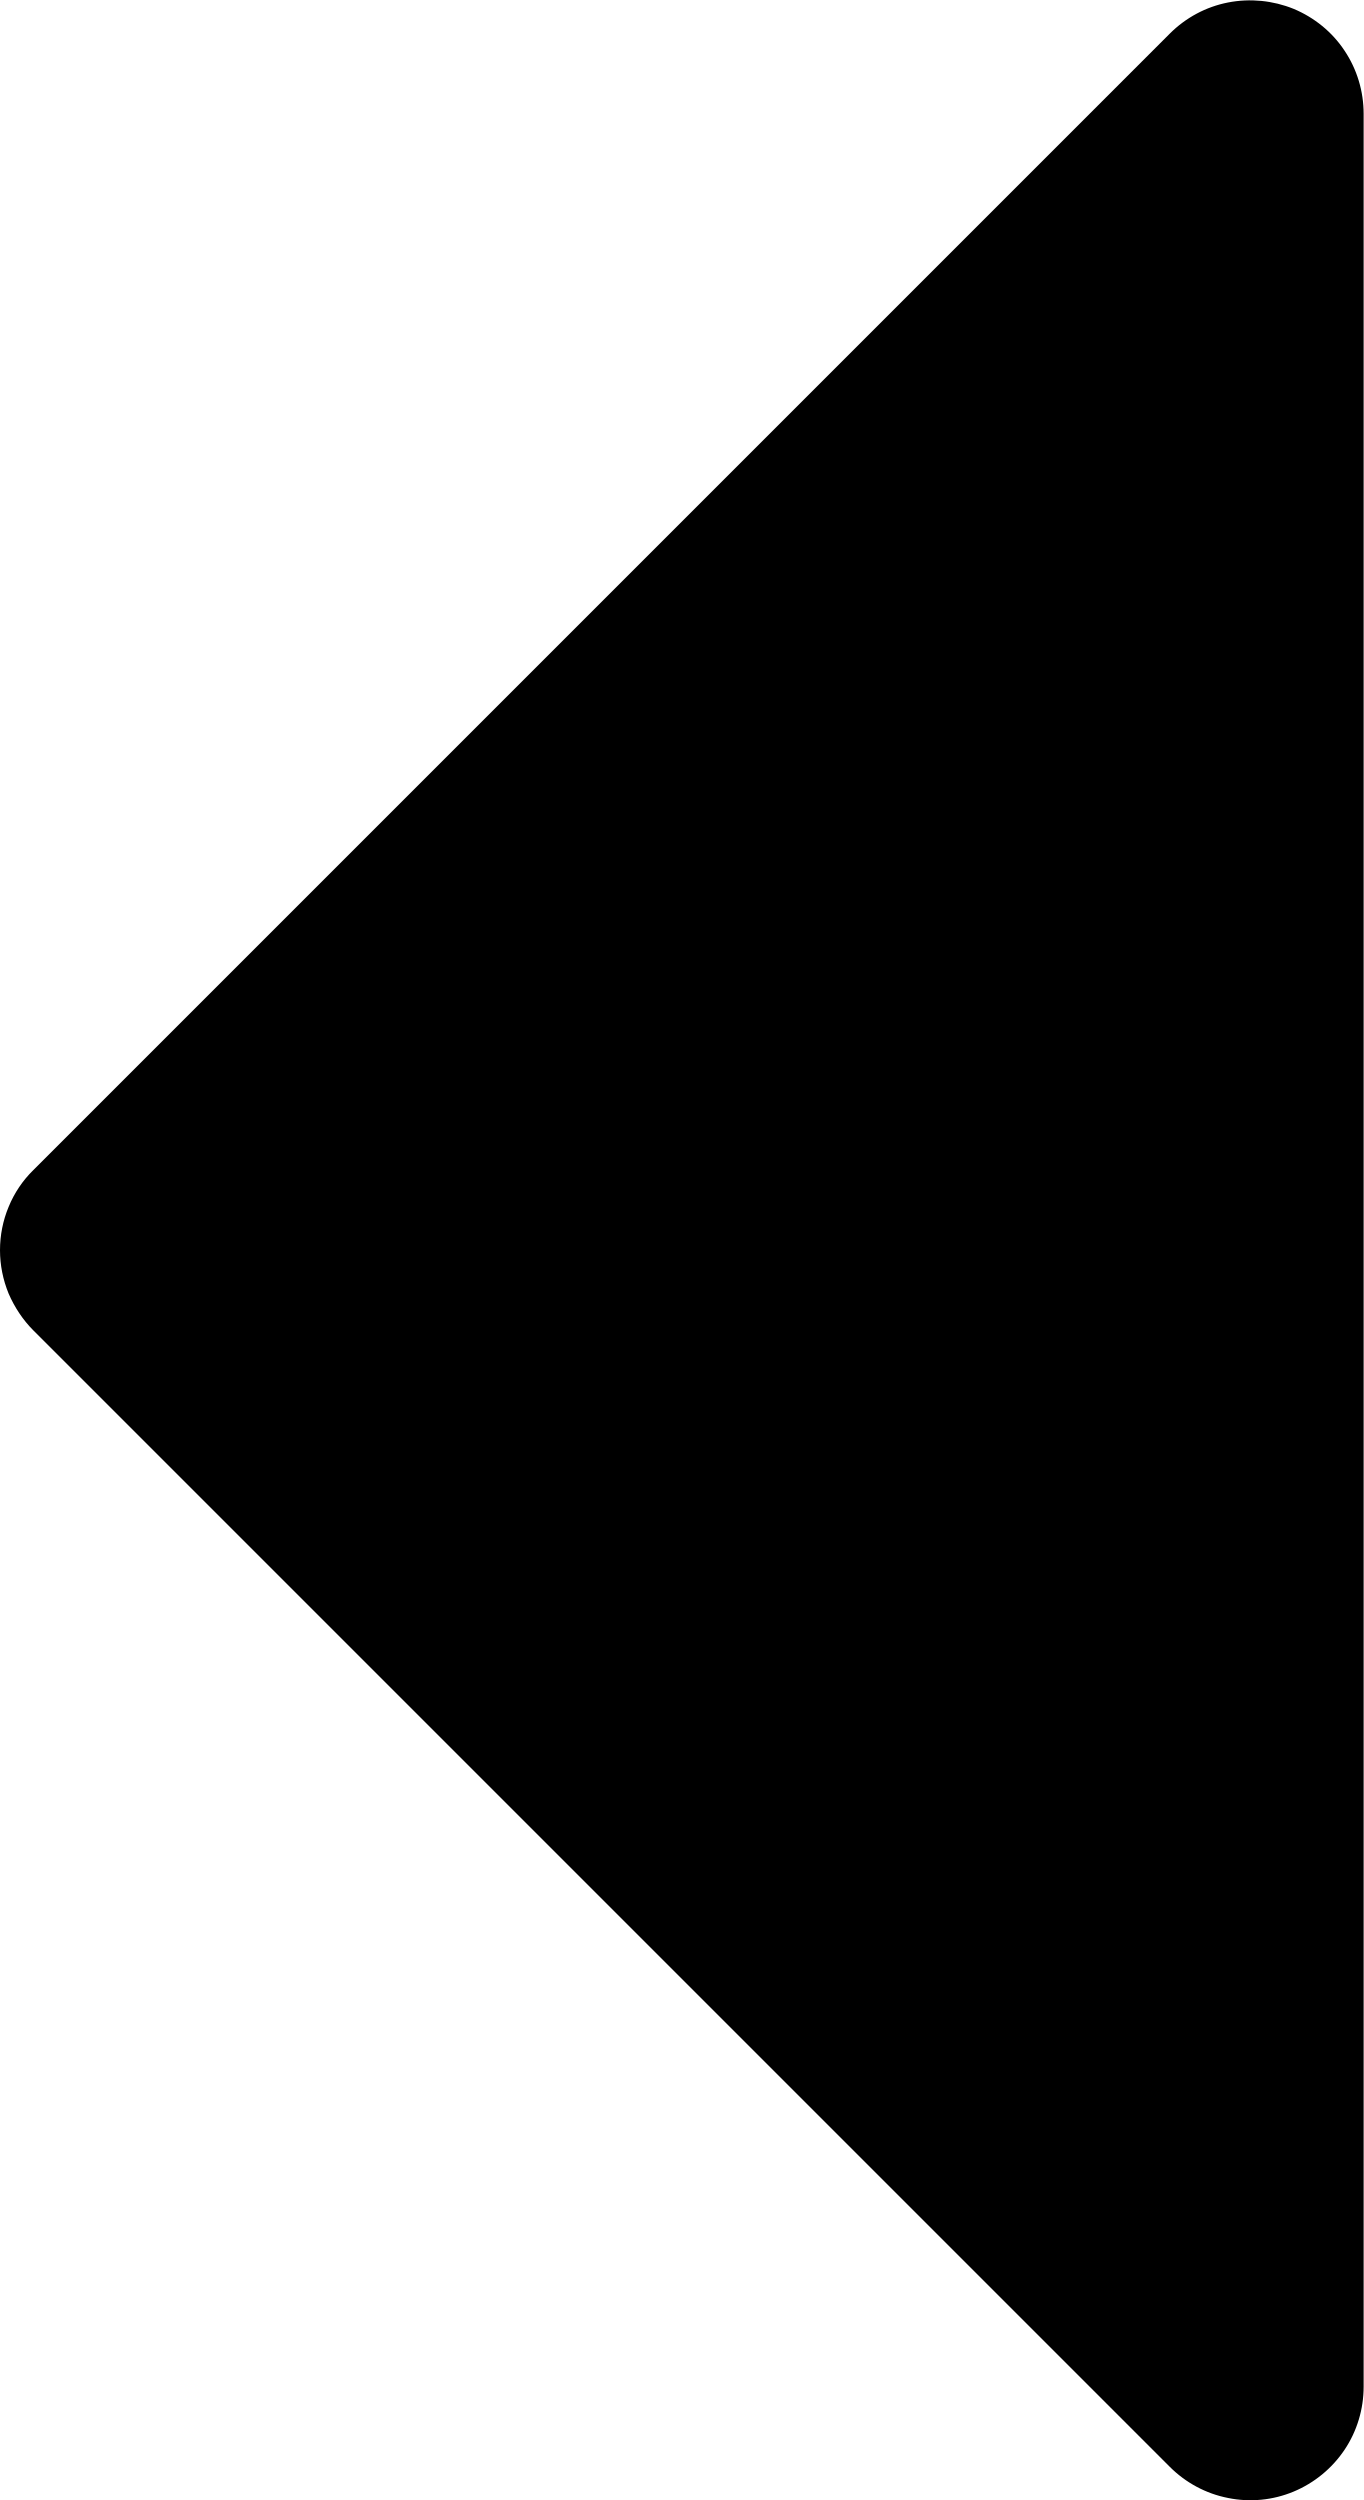
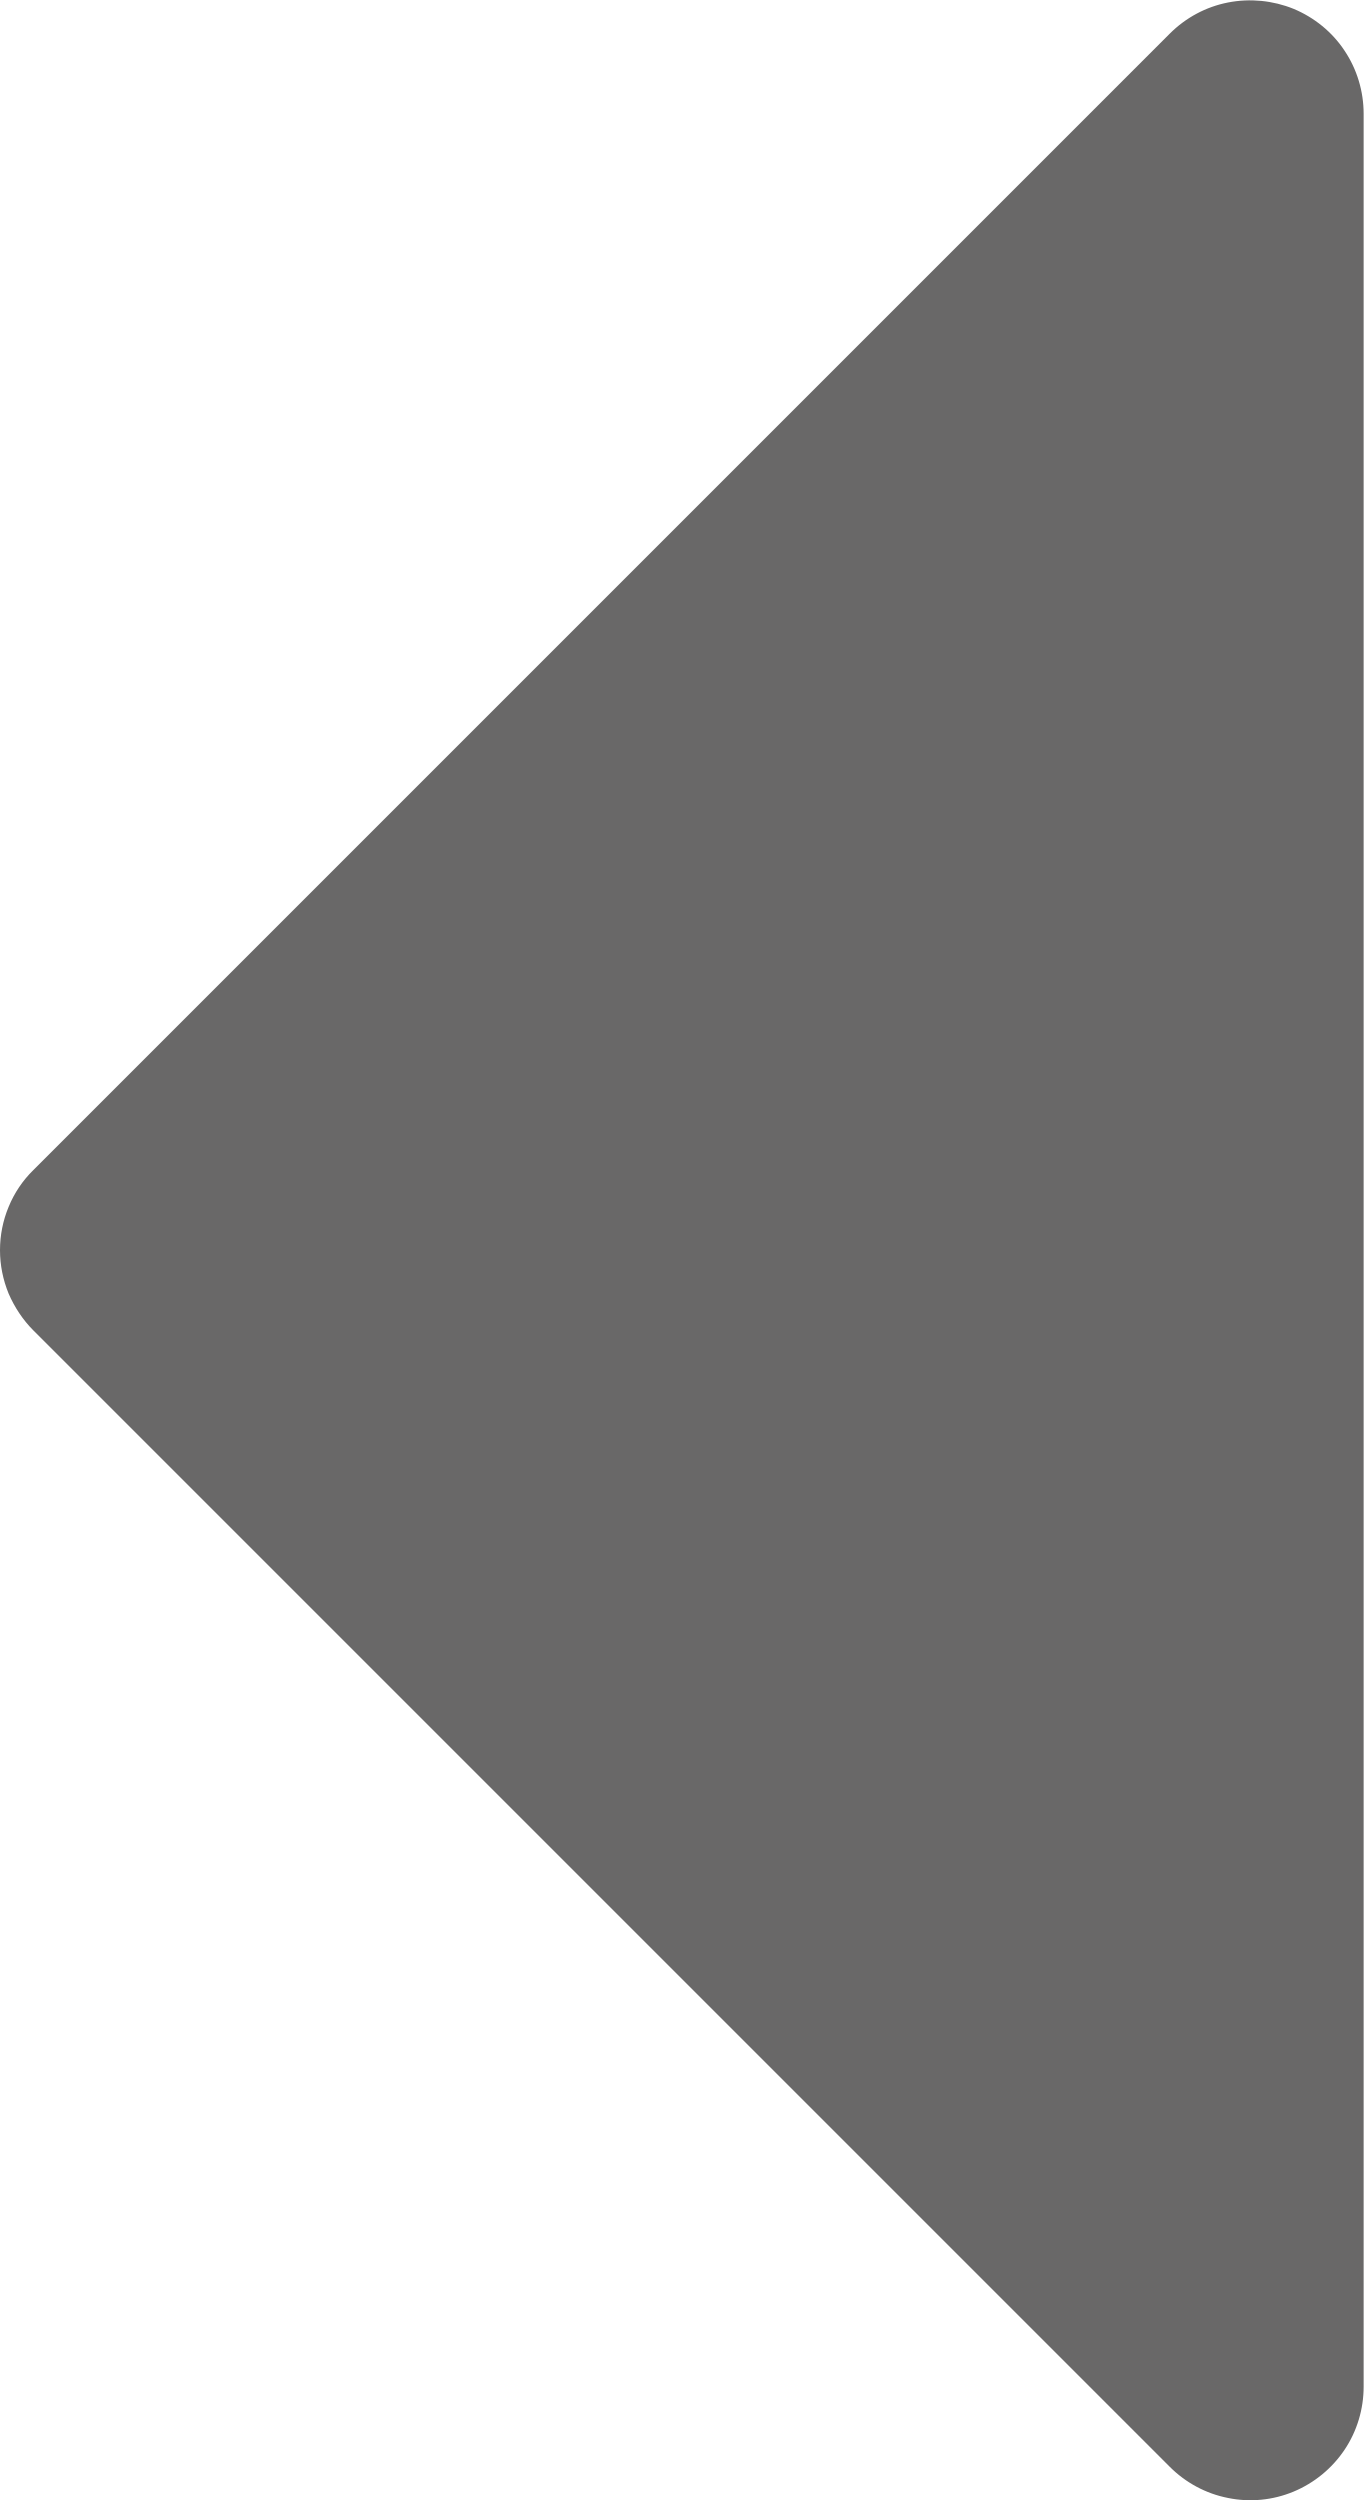
<svg xmlns="http://www.w3.org/2000/svg" fill="none" height="11" viewBox="0 0 6 11" width="6">
-   <path d="m5.147 10.854-5-5c-.046-.046-.083-.102-.109-.162-.025-.061-.038-.126-.038-.191 0-.066.013-.131.038-.191.025-.061.062-.116.109-.162l5-5c.07-.07.159-.118.256-.137.097-.019.198-.009.289.028.091.038.17.102.224.184.055.082.084.179.084.278v10c0.0.099-.029.196-.084.278-.055.082-.133.146-.224.184s-.192.048-.289.028c-.097-.019-.186-.067-.256-.137z" fill="currentColor" />
+   <path d="m5.147 10.854-5-5c-.046-.046-.083-.102-.109-.162-.025-.061-.038-.126-.038-.191 0-.066.013-.131.038-.191.025-.061.062-.116.109-.162l5-5c.07-.07.159-.118.256-.137.097-.019.198-.009.289.028.091.038.17.102.224.184.055.082.084.179.084.278v10c0.0.099-.029.196-.084.278-.055.082-.133.146-.224.184s-.192.048-.289.028c-.097-.019-.186-.067-.256-.137z" fill="#696868" />
</svg>
